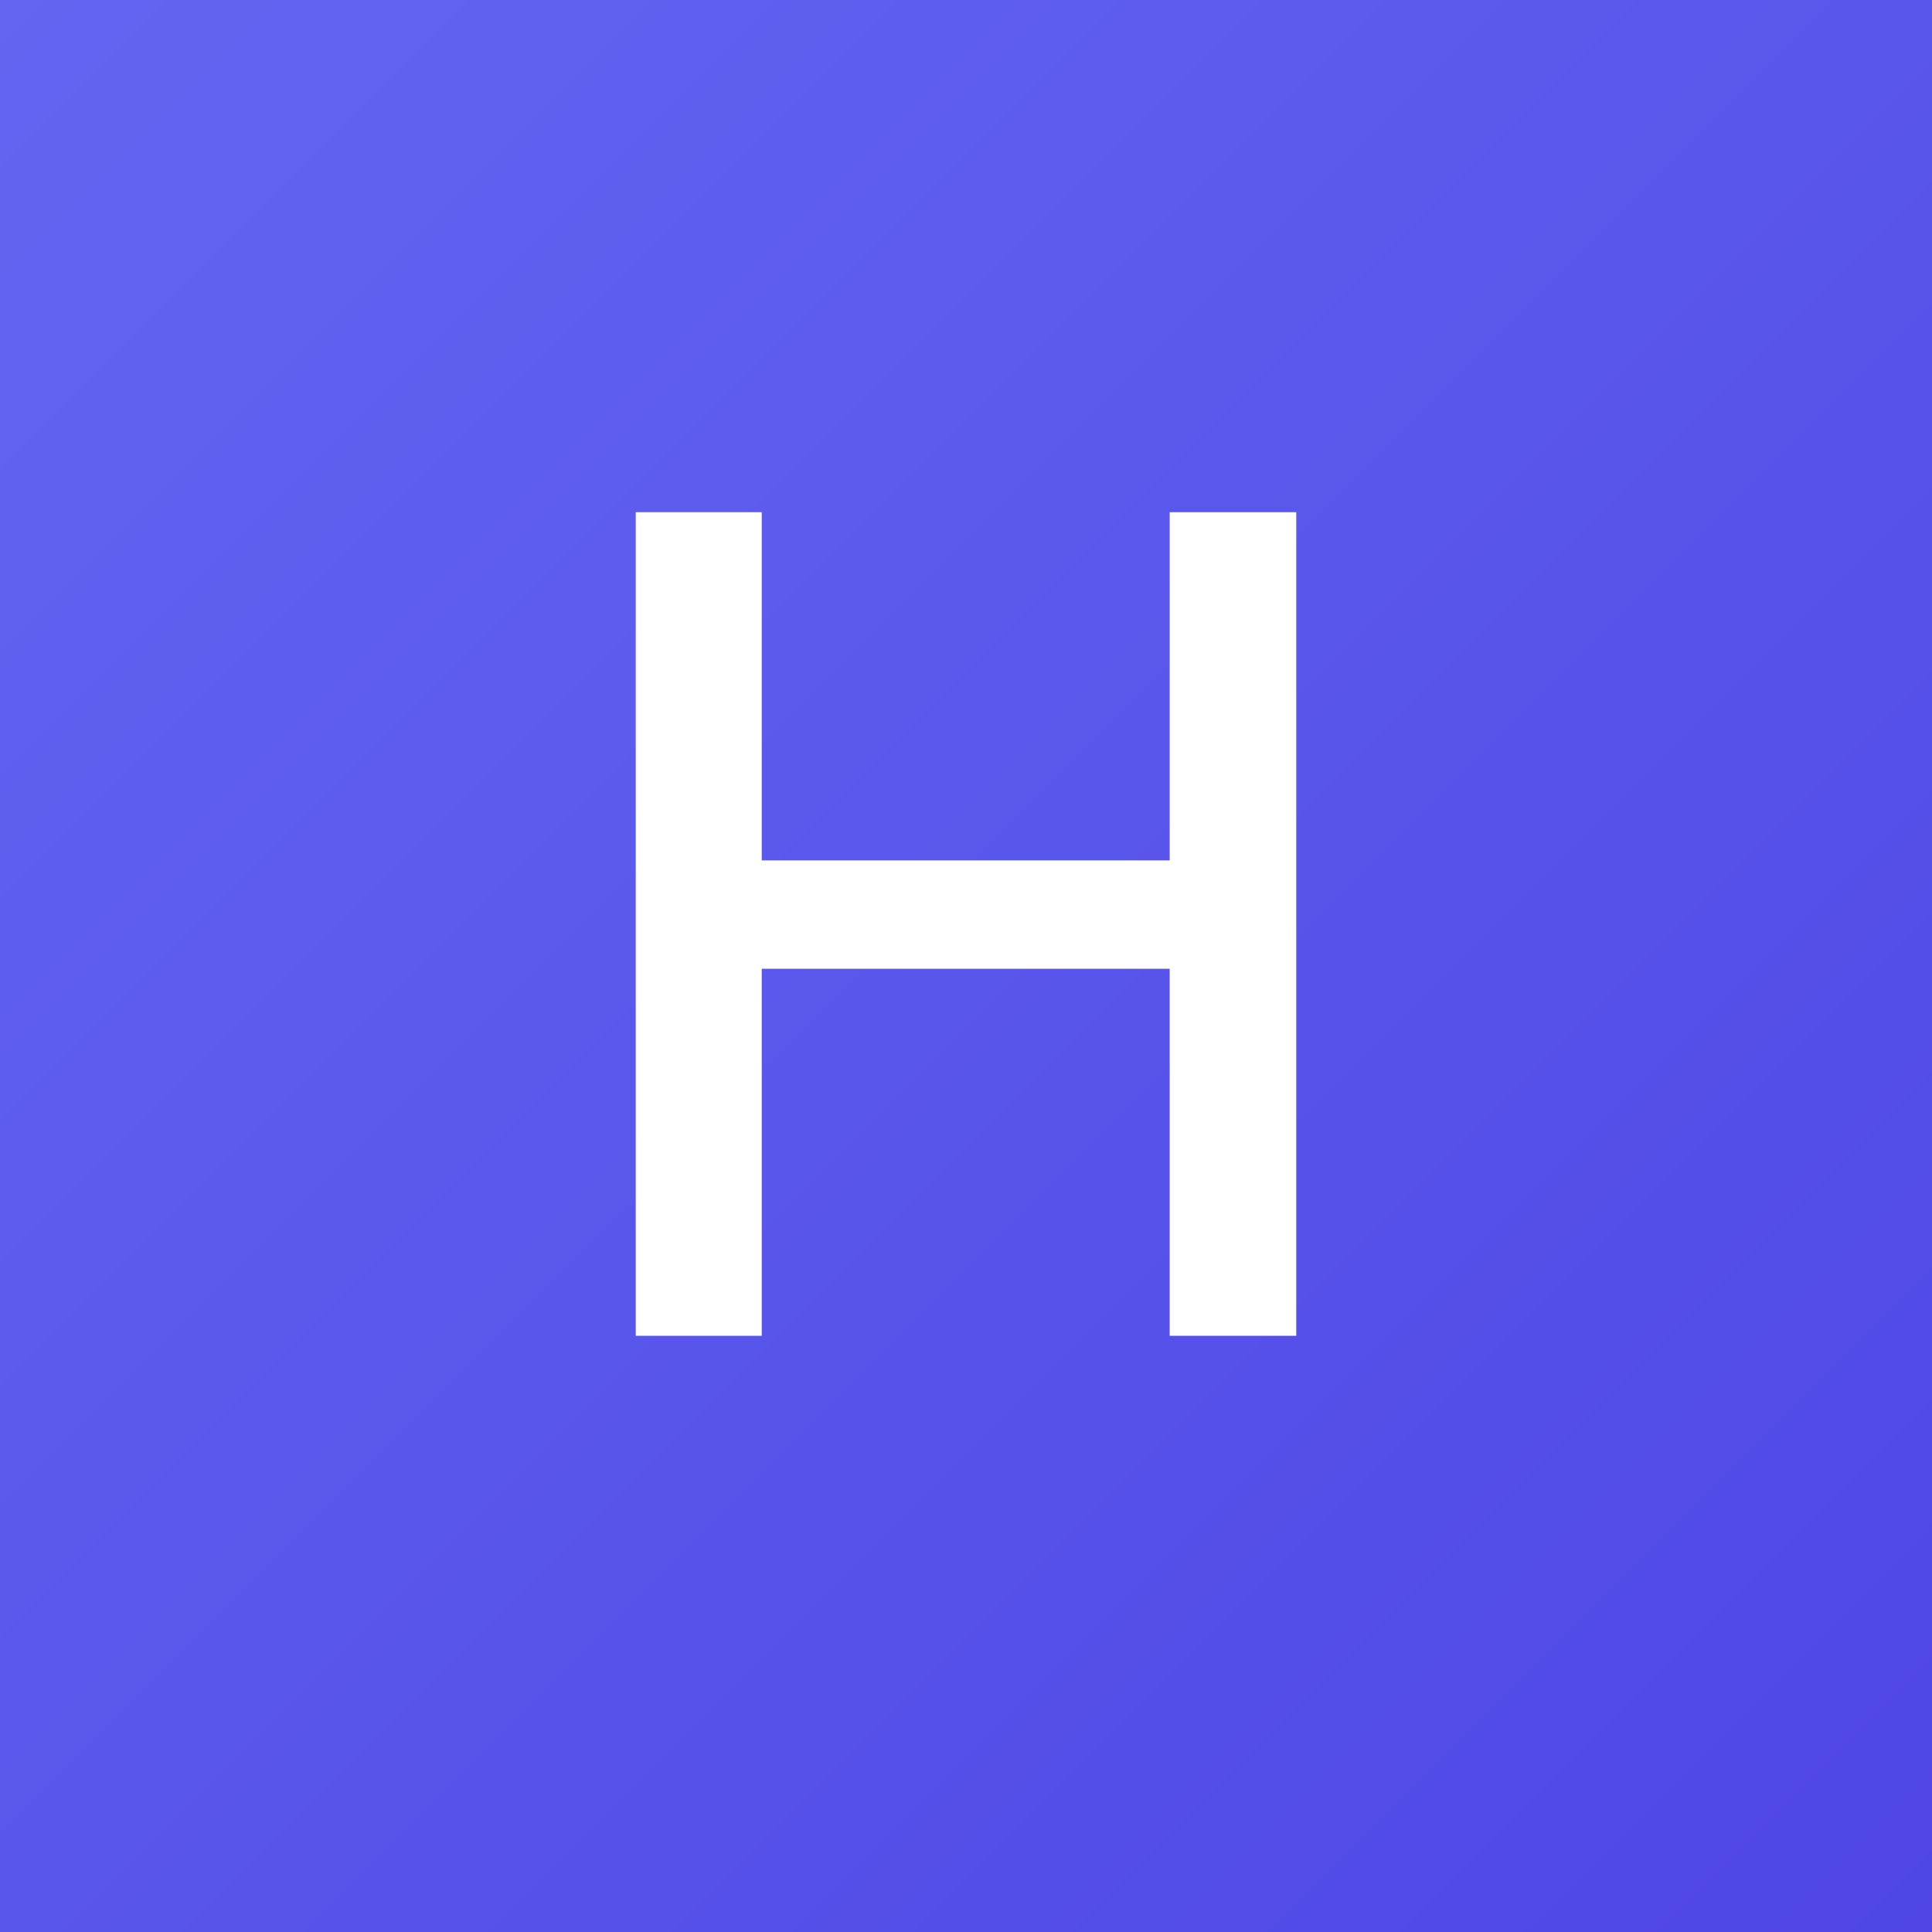
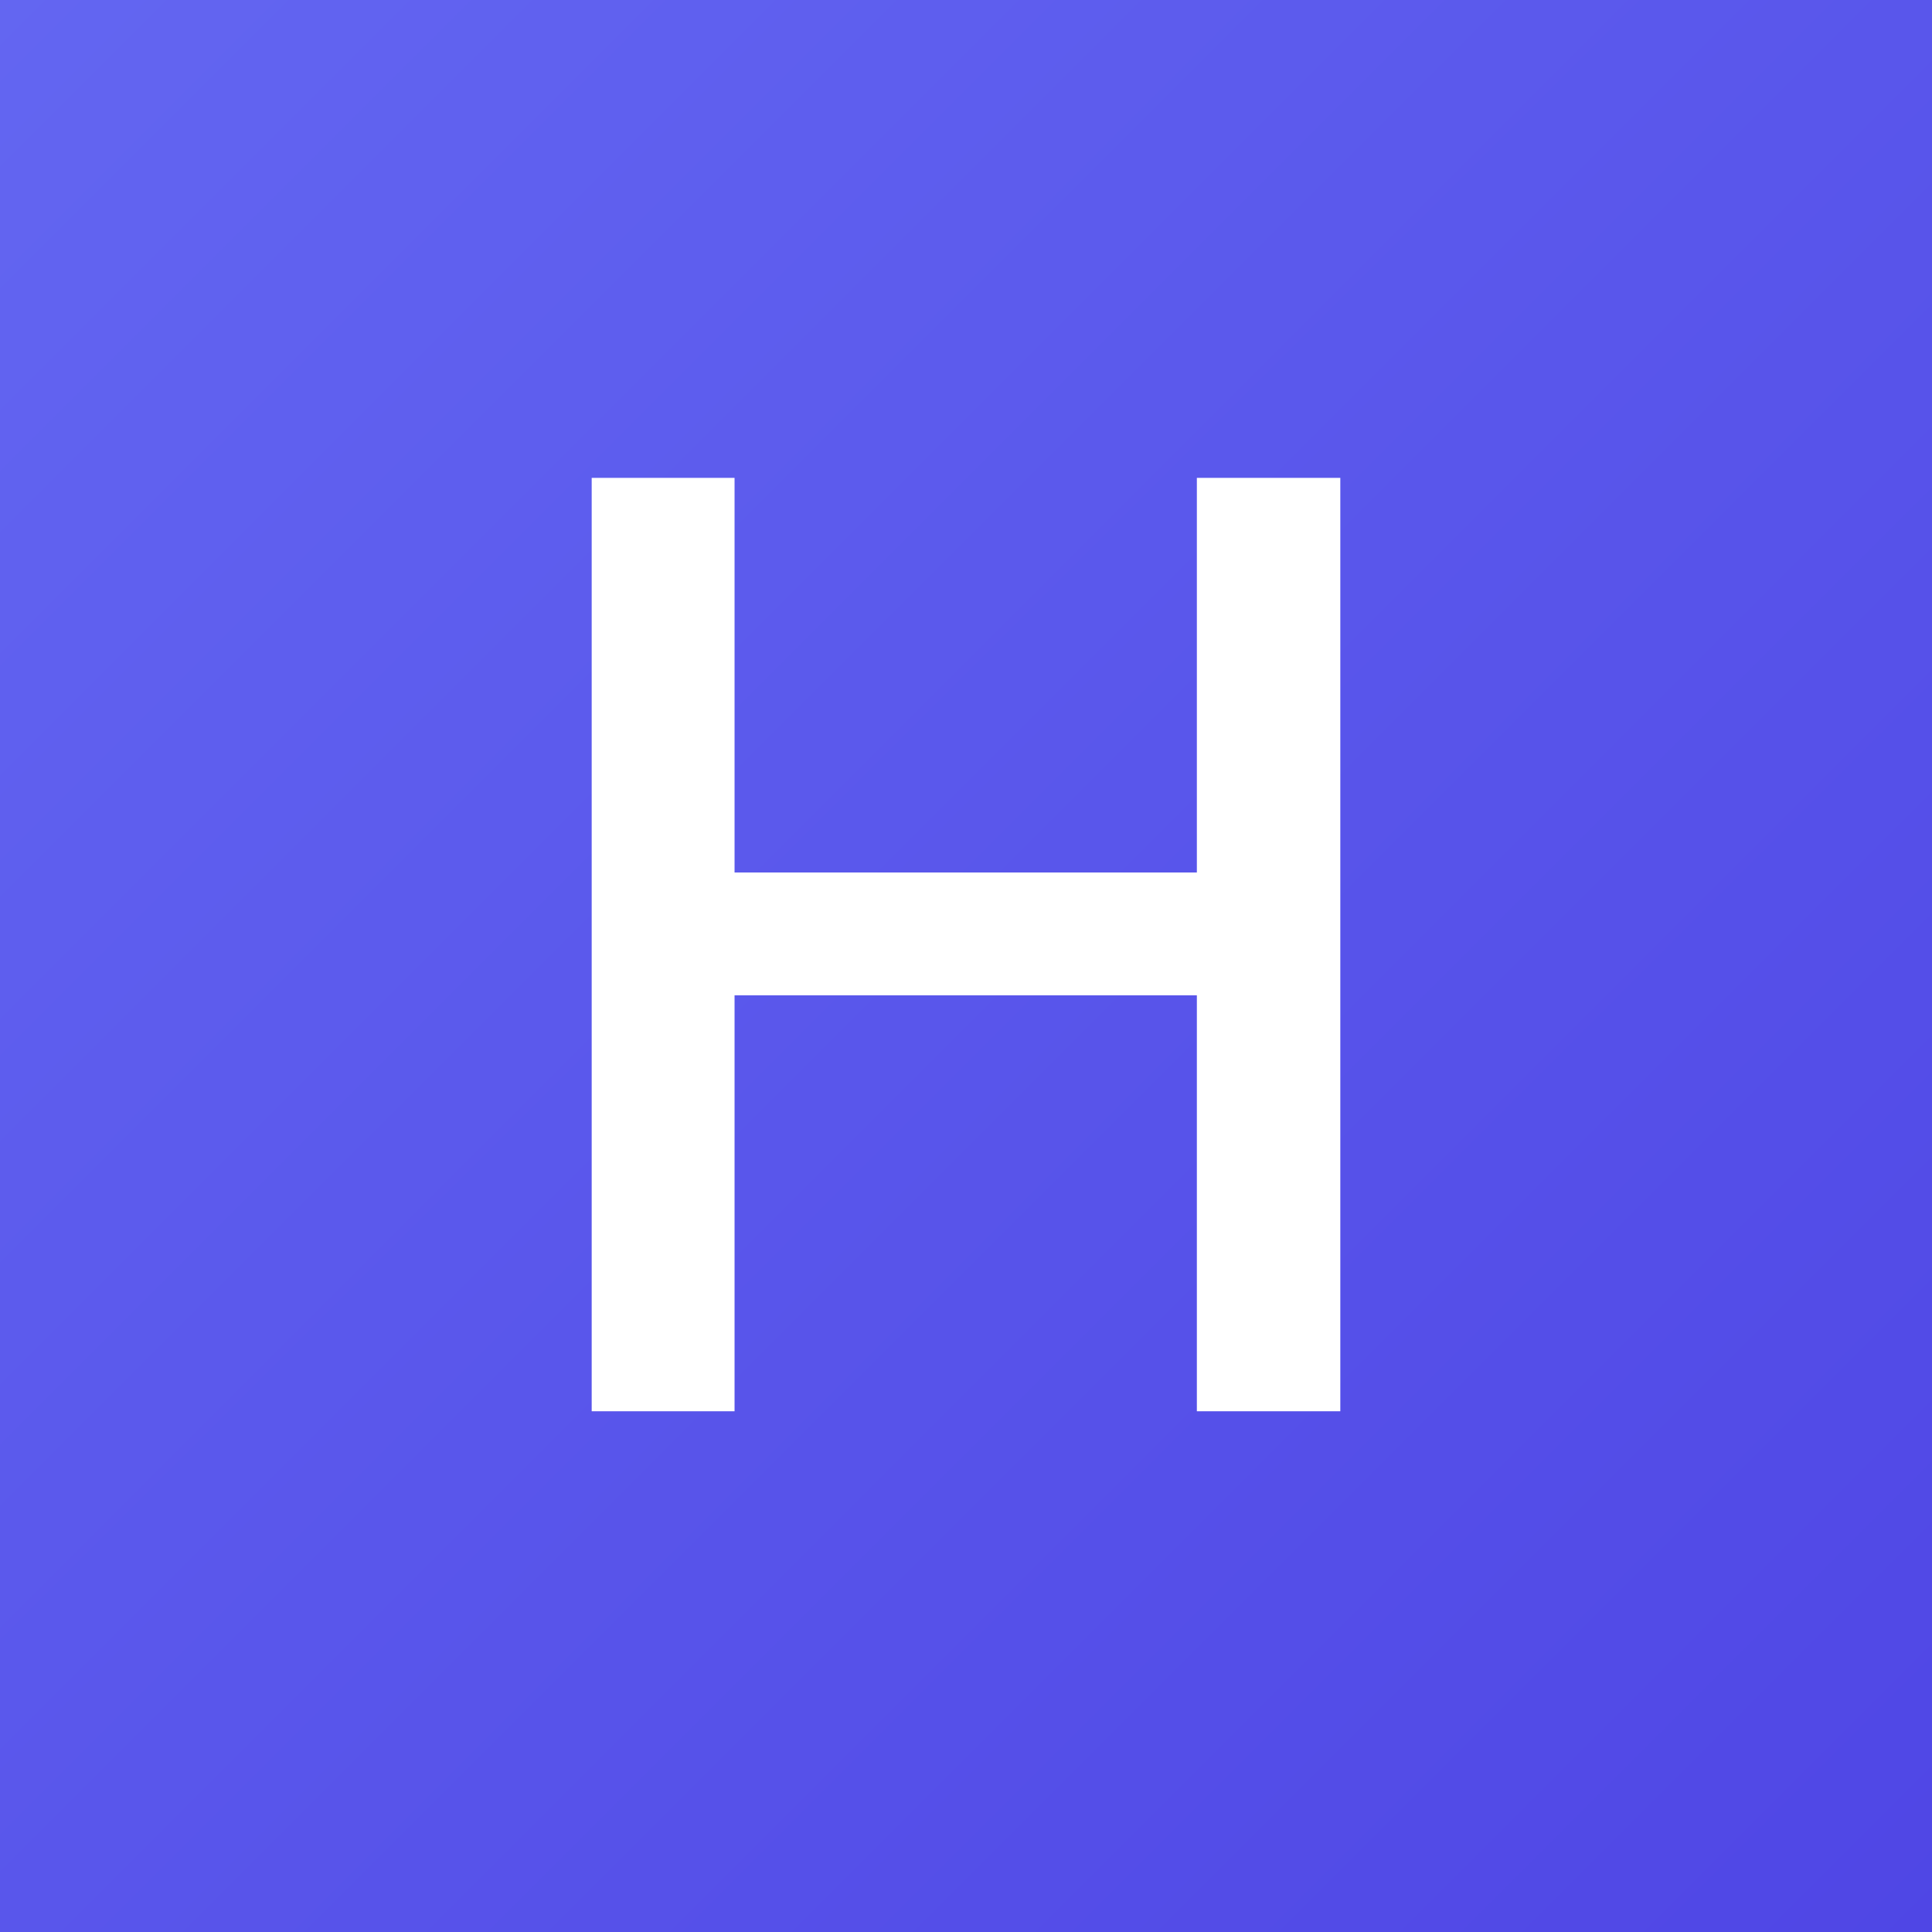
<svg xmlns="http://www.w3.org/2000/svg" viewBox="0 0 512 512">
  <defs>
    <linearGradient id="g" x1="0%" y1="0%" x2="100%" y2="100%">
      <stop offset="0%" stop-color="#6366f1" />
      <stop offset="100%" stop-color="#4f46e5" />
    </linearGradient>
  </defs>
  <rect width="512" height="512" fill="url(#g)" />
-   <text x="256" y="354" font-family="system-ui,-apple-system,BlinkMacSystemFont,'Helvetica Neue',sans-serif" font-weight="500" font-size="300" fill="white" text-anchor="middle">H</text>
+   <text x="256" y="374" font-family="system-ui,-apple-system,BlinkMacSystemFont,'Helvetica Neue',sans-serif" font-weight="500" font-size="340" fill="white" text-anchor="middle">H</text>
</svg>
